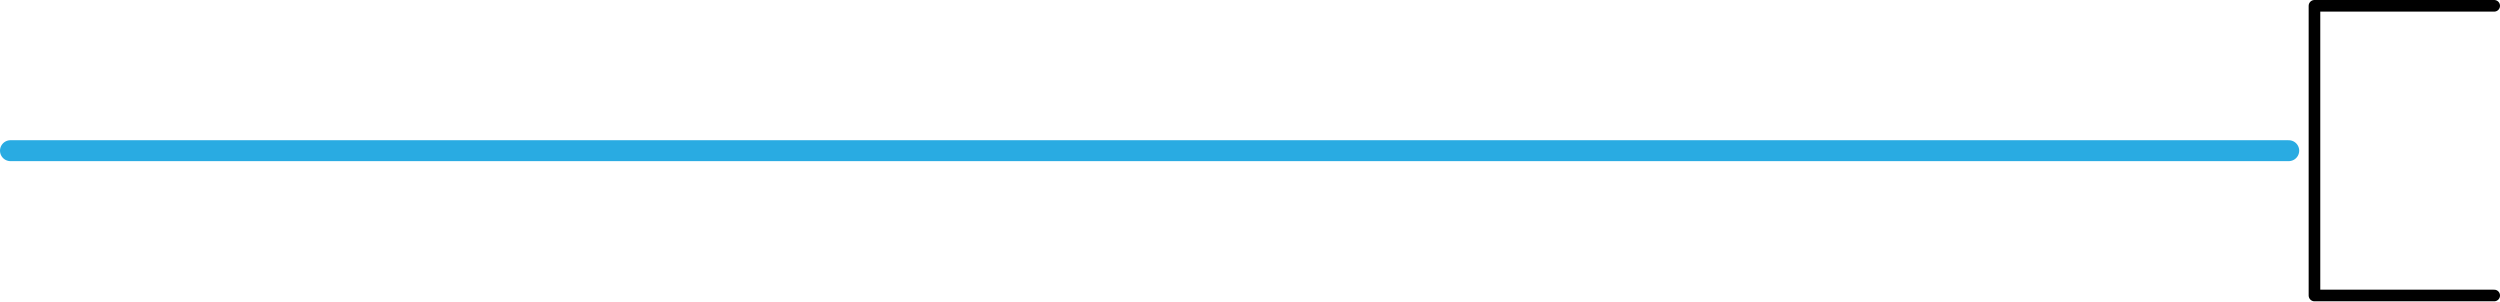
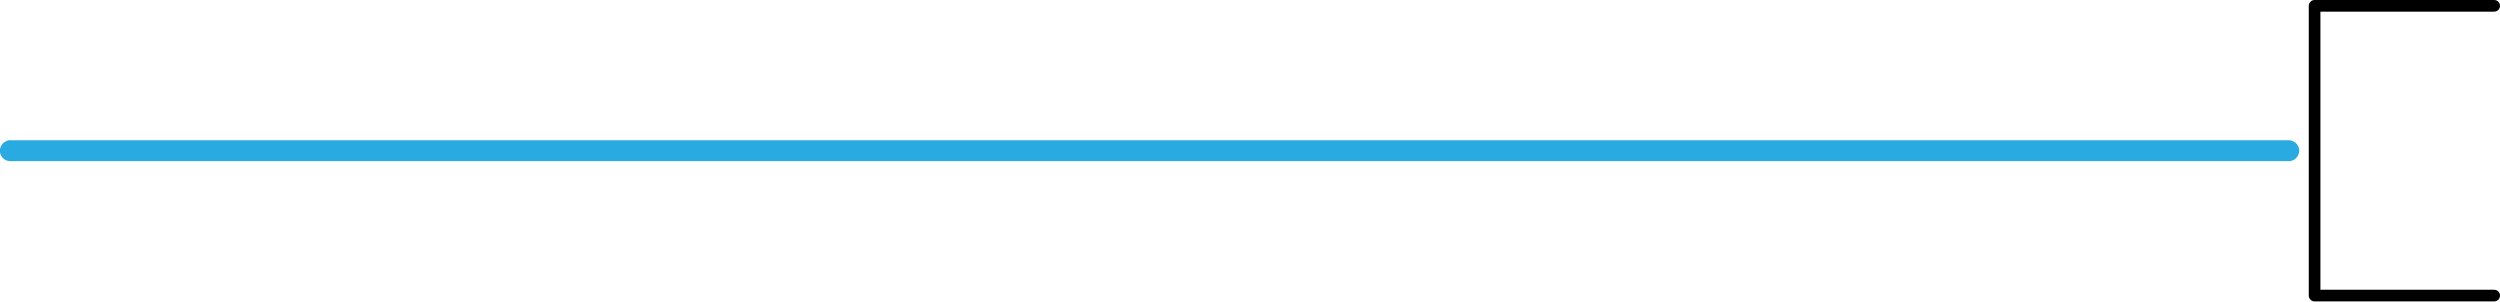
- <svg xmlns="http://www.w3.org/2000/svg" id="Layer_2" data-name="Layer 2" viewBox="0 0 430.39 51.87">
+ <svg xmlns="http://www.w3.org/2000/svg" id="Layer_2" viewBox="0 0 115.96 13.98">
  <defs>
    <style>
      .cls-1 {
        stroke: #000;
        stroke-linejoin: round;
-         stroke-width: 2px;
+         stroke-width: .54px;
      }

      .cls-1, .cls-2 {
        fill: none;
        stroke-linecap: round;
      }

      .cls-2 {
        stroke: #29abe2;
        stroke-miterlimit: 10;
-         stroke-width: 3.6px;
+         stroke-width: .97px;
      }
    </style>
  </defs>
-   <g id="Layer_1-2" data-name="Layer 1">
+   <g id="Layer_1-2" data-name="Layer_1">
    <g>
-       <line class="cls-2" x1="1.8" y1="25.94" x2="394.02" y2="25.94" />
-       <polyline class="cls-1" points="429.39 50.87 398.45 50.87 398.45 1 429.39 1" />
+       <line class="cls-2" x1=".48" y1="6.99" x2="106.16" y2="6.99" />
+       <polyline class="cls-1" points="115.69 13.71 107.36 13.71 107.36 .27 115.69 .27" />
    </g>
  </g>
</svg>
